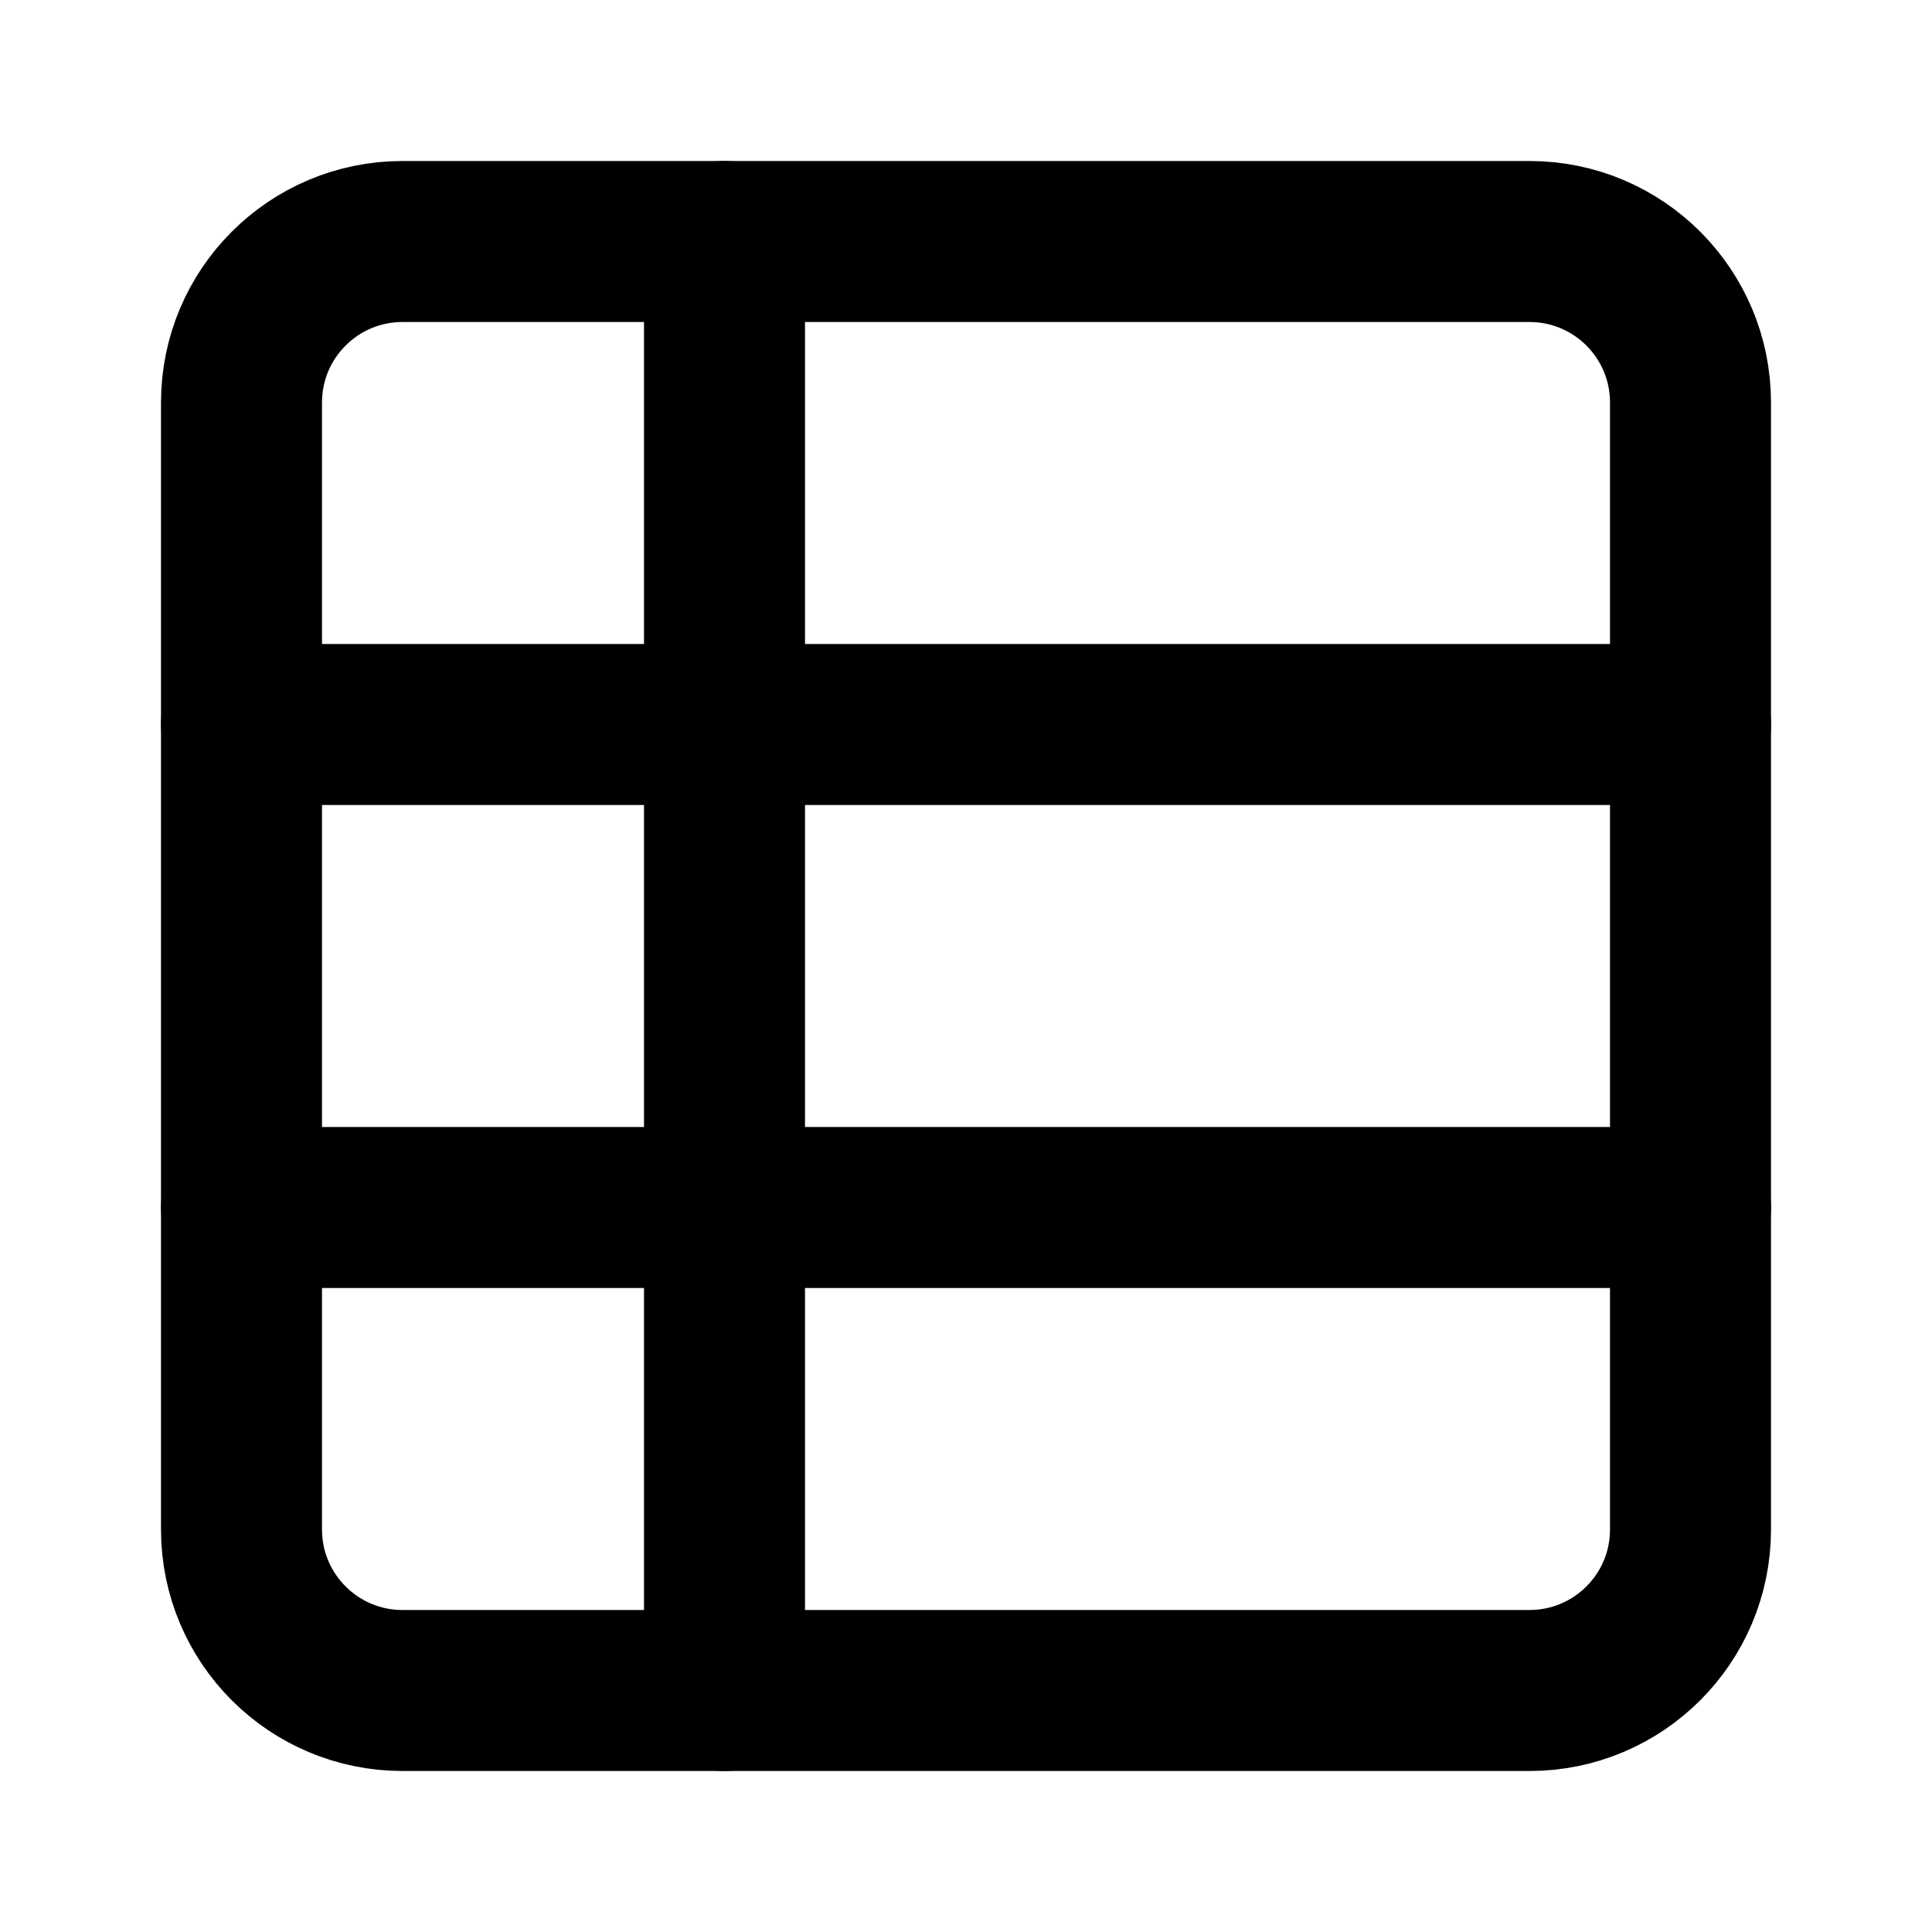
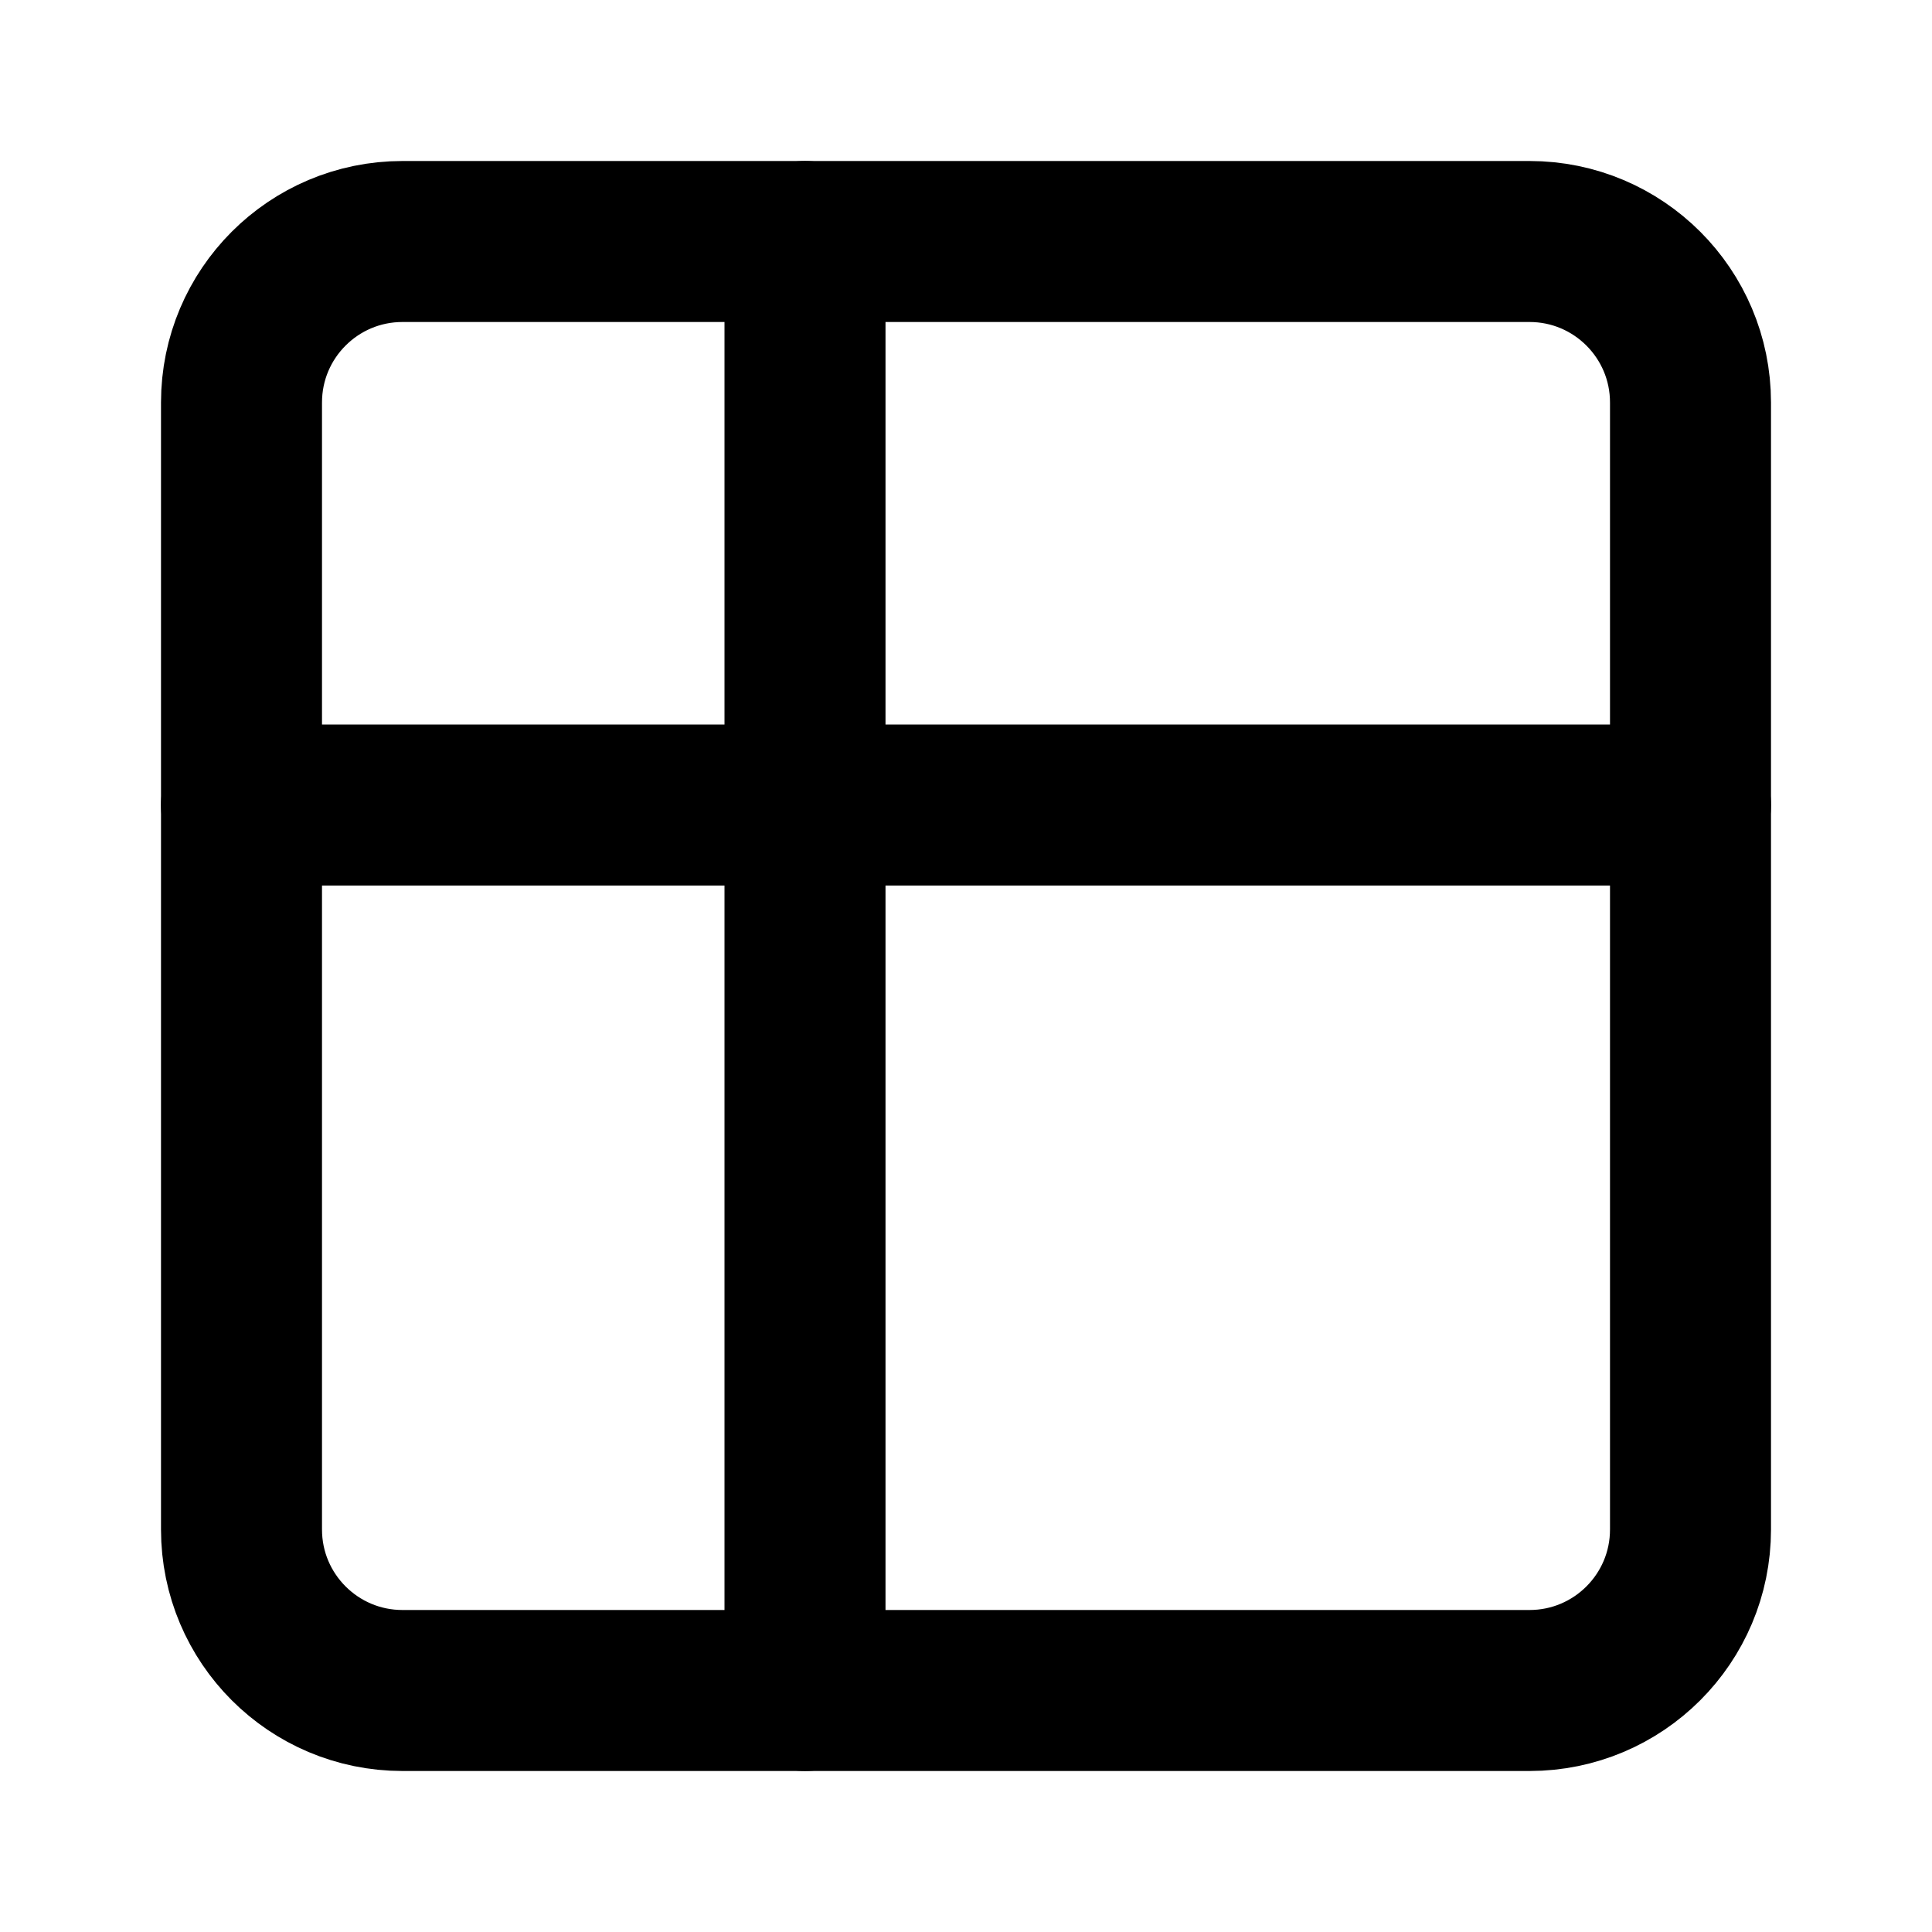
- <svg xmlns="http://www.w3.org/2000/svg" viewBox="0 0 24 24" fill="none" stroke="#000" stroke-width="2" stroke-linecap="round" stroke-linejoin="round">
-   <rect x="3" y="3" width="18" height="18" rx="2" />
-   <path d="M3 9h18" />
-   <path d="M3 15h18" />
-   <path d="M9 3v18" />
+ <svg xmlns="http://www.w3.org/2000/svg" width="24" height="24" viewBox="0 0 24 24" fill="none" stroke="#000" stroke-width="2" stroke-linecap="round" stroke-linejoin="round">
+   <path d="M3 5a2 2 0 0 1 2 -2h14a2 2 0 0 1 2 2v14a2 2 0 0 1 -2 2h-14a2 2 0 0 1 -2 -2v-14" />
+   <path d="M3 10h18" />
+   <path d="M10 3v18" />
</svg>
